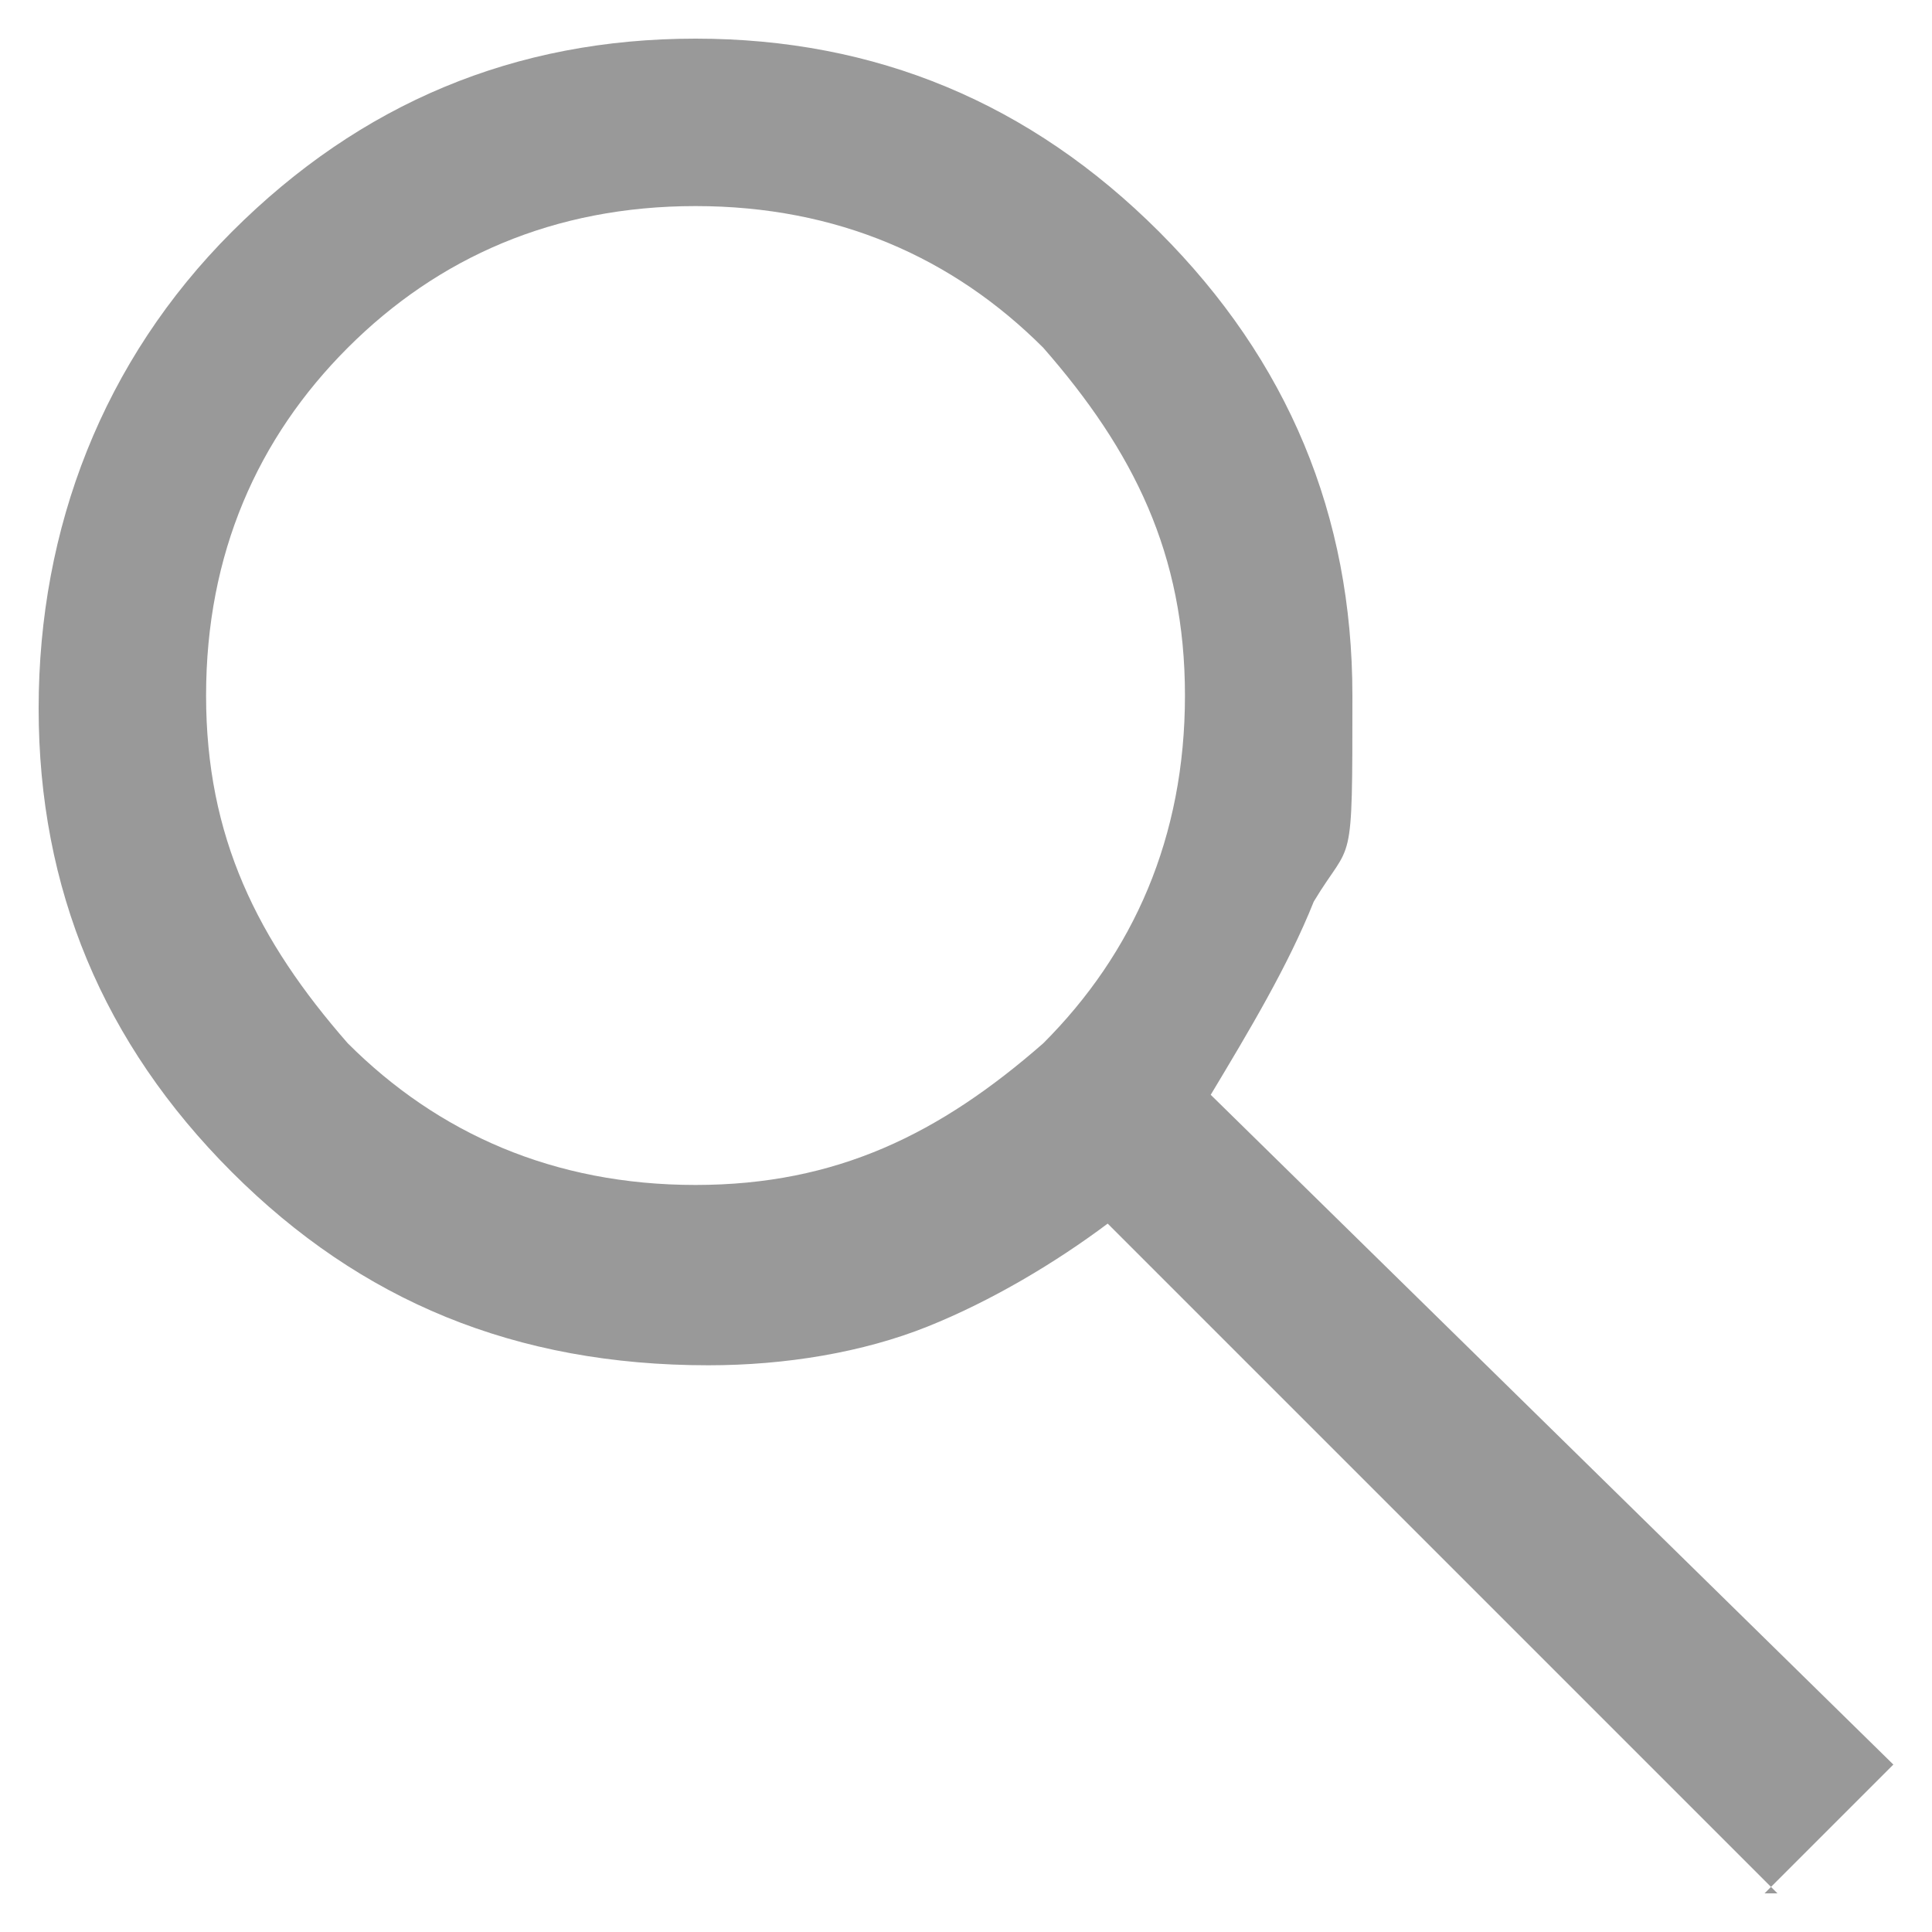
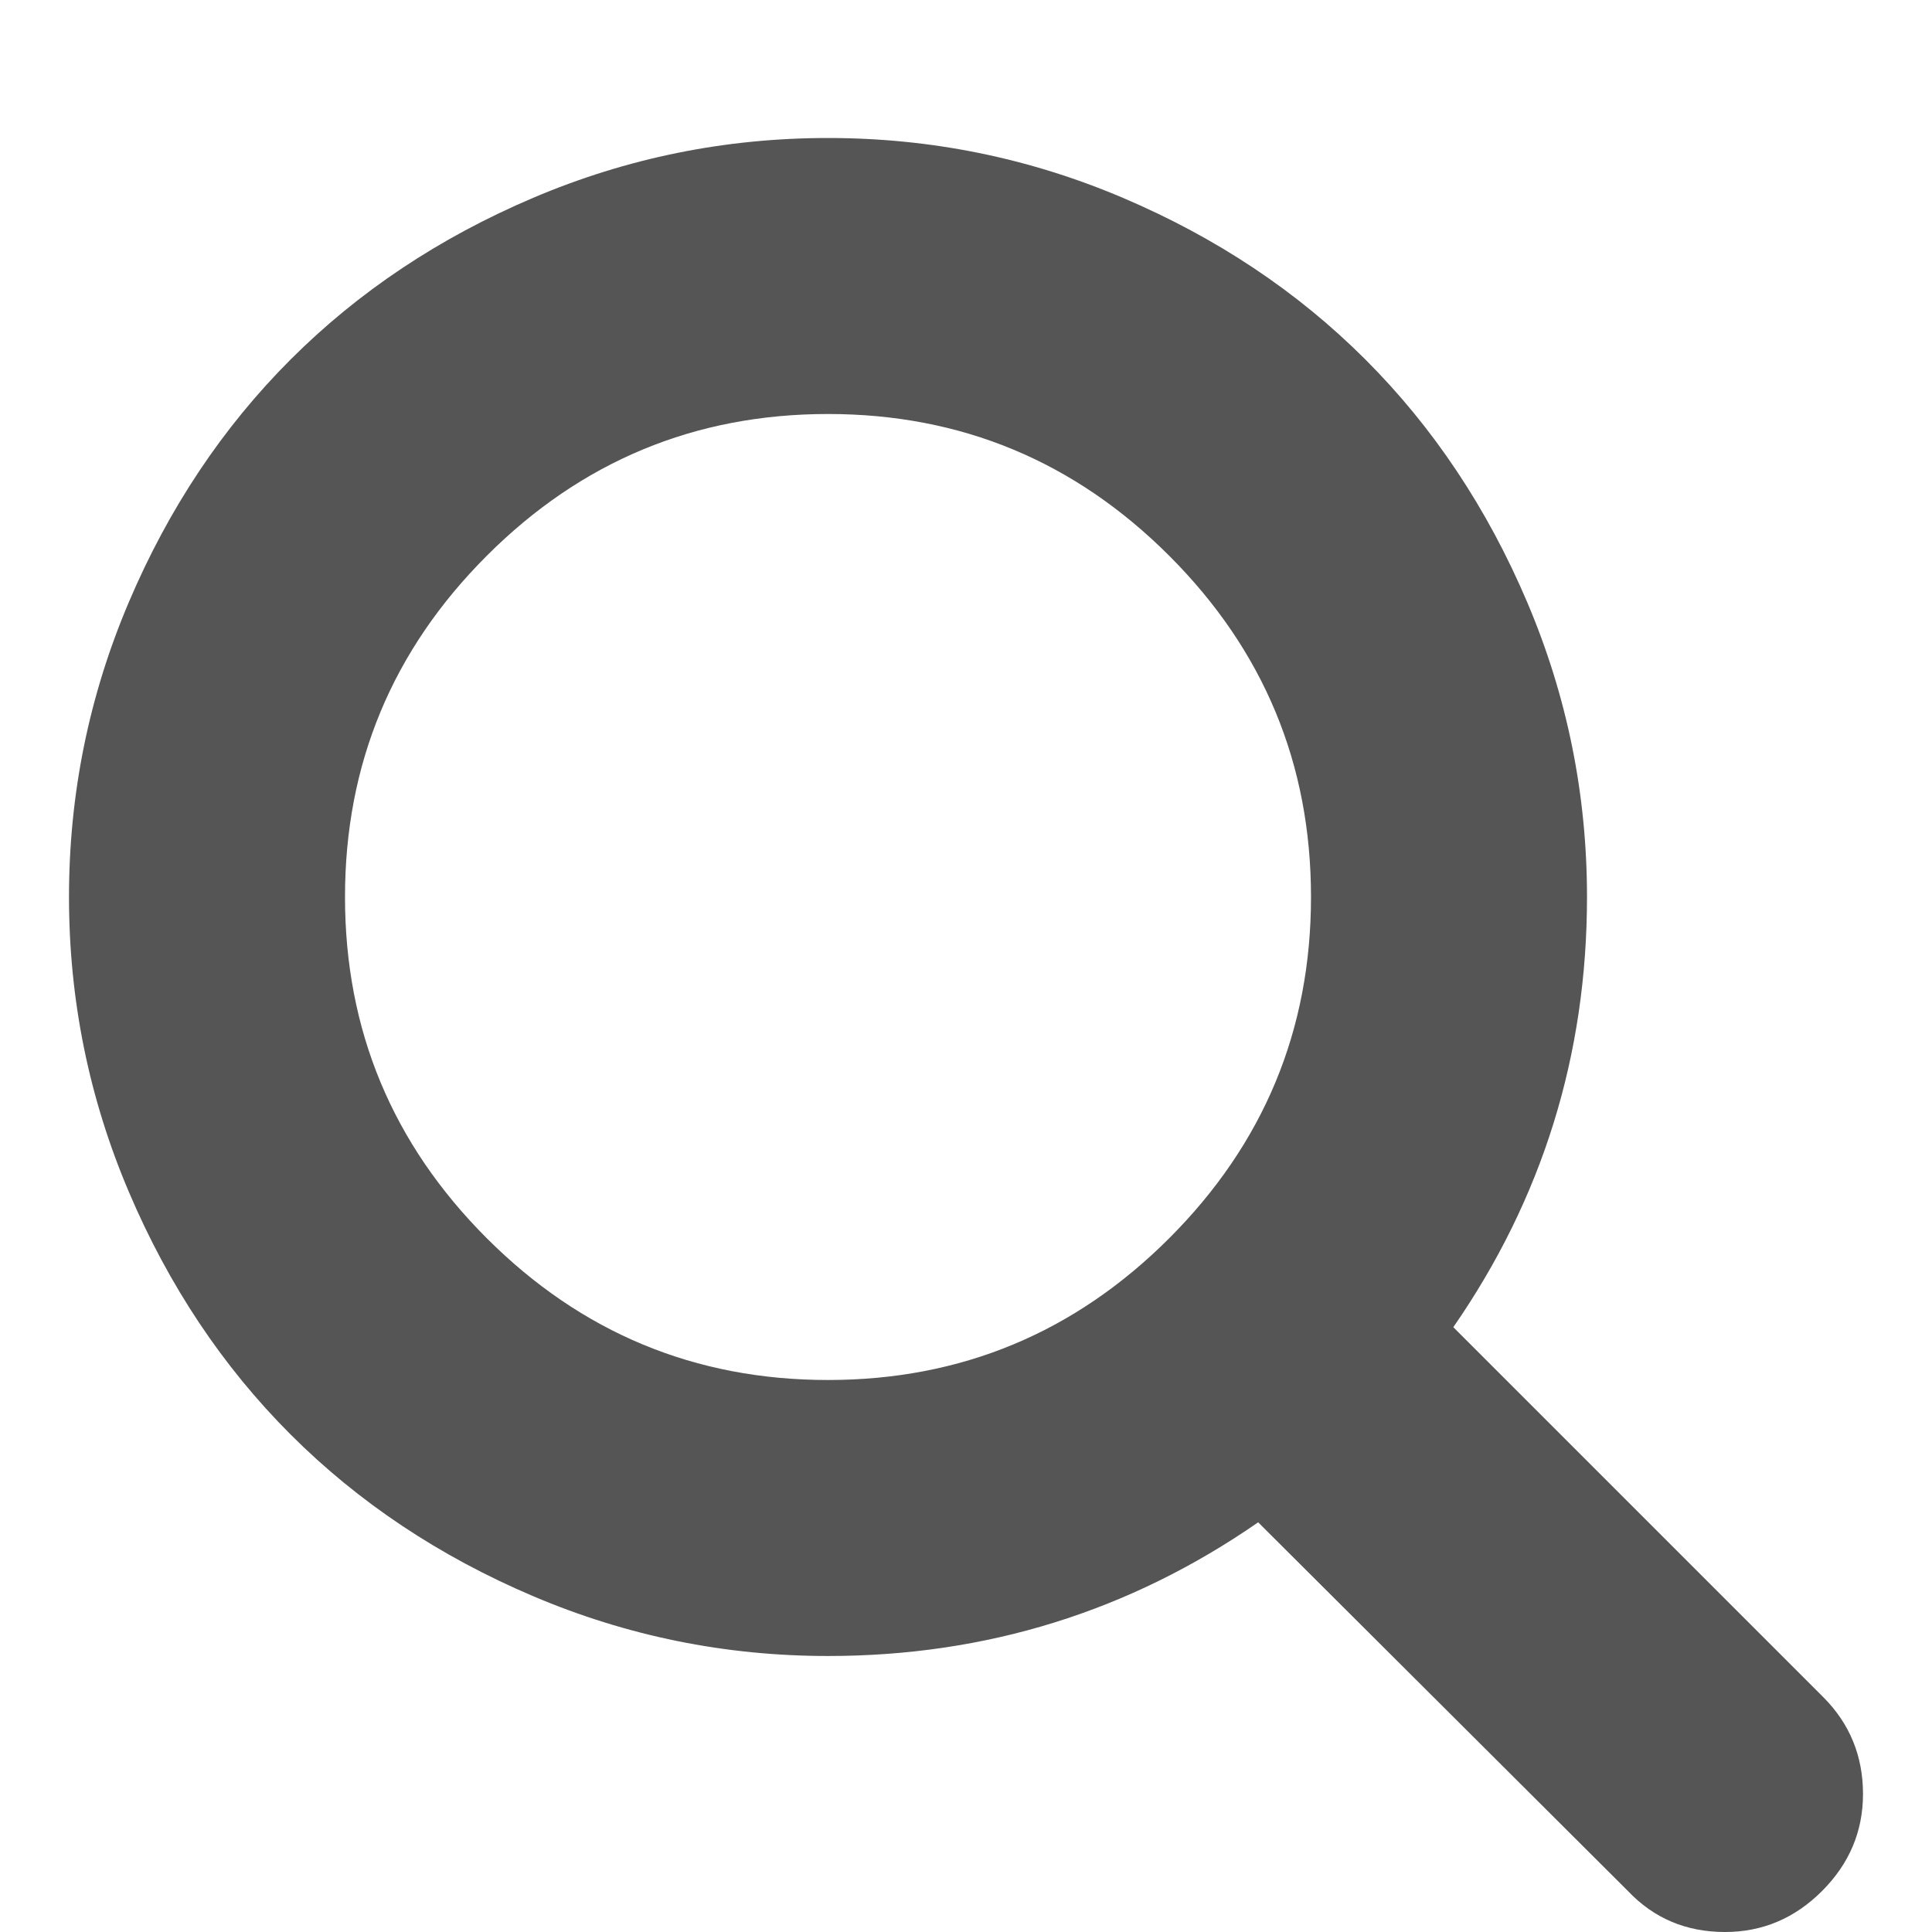
- <svg xmlns="http://www.w3.org/2000/svg" id="Livello_1" version="1.1" viewBox="0 0 15 15" width="15" height="15">
-   <defs>
-     <style>
-       .st0 {
-         fill: #999;
-       }
-     </style>
-   </defs>
-   <path class="st0" d="M13.8,14.7l-5.2-5.2c-.4.3-.9.6-1.4.8-.5.2-1.1.3-1.7.3-1.5,0-2.7-.5-3.7-1.5-1-1-1.5-2.2-1.5-3.6S.8,2.8,1.8,1.8C2.8.8,4,.3,5.4.3s2.6.5,3.6,1.5c1,1,1.5,2.2,1.5,3.6s0,1.1-.3,1.6c-.2.5-.5,1-.8,1.5l5.3,5.2s-1,1-1,1ZM5.4,9.2c1.1,0,1.9-.4,2.7-1.1.7-.7,1.1-1.6,1.1-2.7s-.4-1.9-1.1-2.7c-.7-.7-1.6-1.1-2.7-1.1s-2,.4-2.7,1.1c-.7.7-1.1,1.6-1.1,2.7s.4,1.9,1.1,2.7c.7.7,1.6,1.1,2.7,1.1Z" />
+ <svg xmlns="http://www.w3.org/2000/svg" width="15" height="15" viewBox="0 0 1792 1792">
+   <path fill="#555555" d="M1216 832q0-185-131.5-316.5t-316.5-131.5-316.5 131.5-131.5 316.5 131.5 316.5 316.5 131.5 316.5-131.5 131.5-316.5zm512 832q0 52-38 90t-90 38q-54 0-90-38l-343-342q-179 124-399 124-143 0-273.5-55.5t-225-150-150-225-55.5-273.5 55.5-273.5 150-225 225-150 273.5-55.5 273.5 55.5 225 150 150 225 55.5 273.5q0 220-124 399l343 343q37 37 37 90z" />
</svg>
